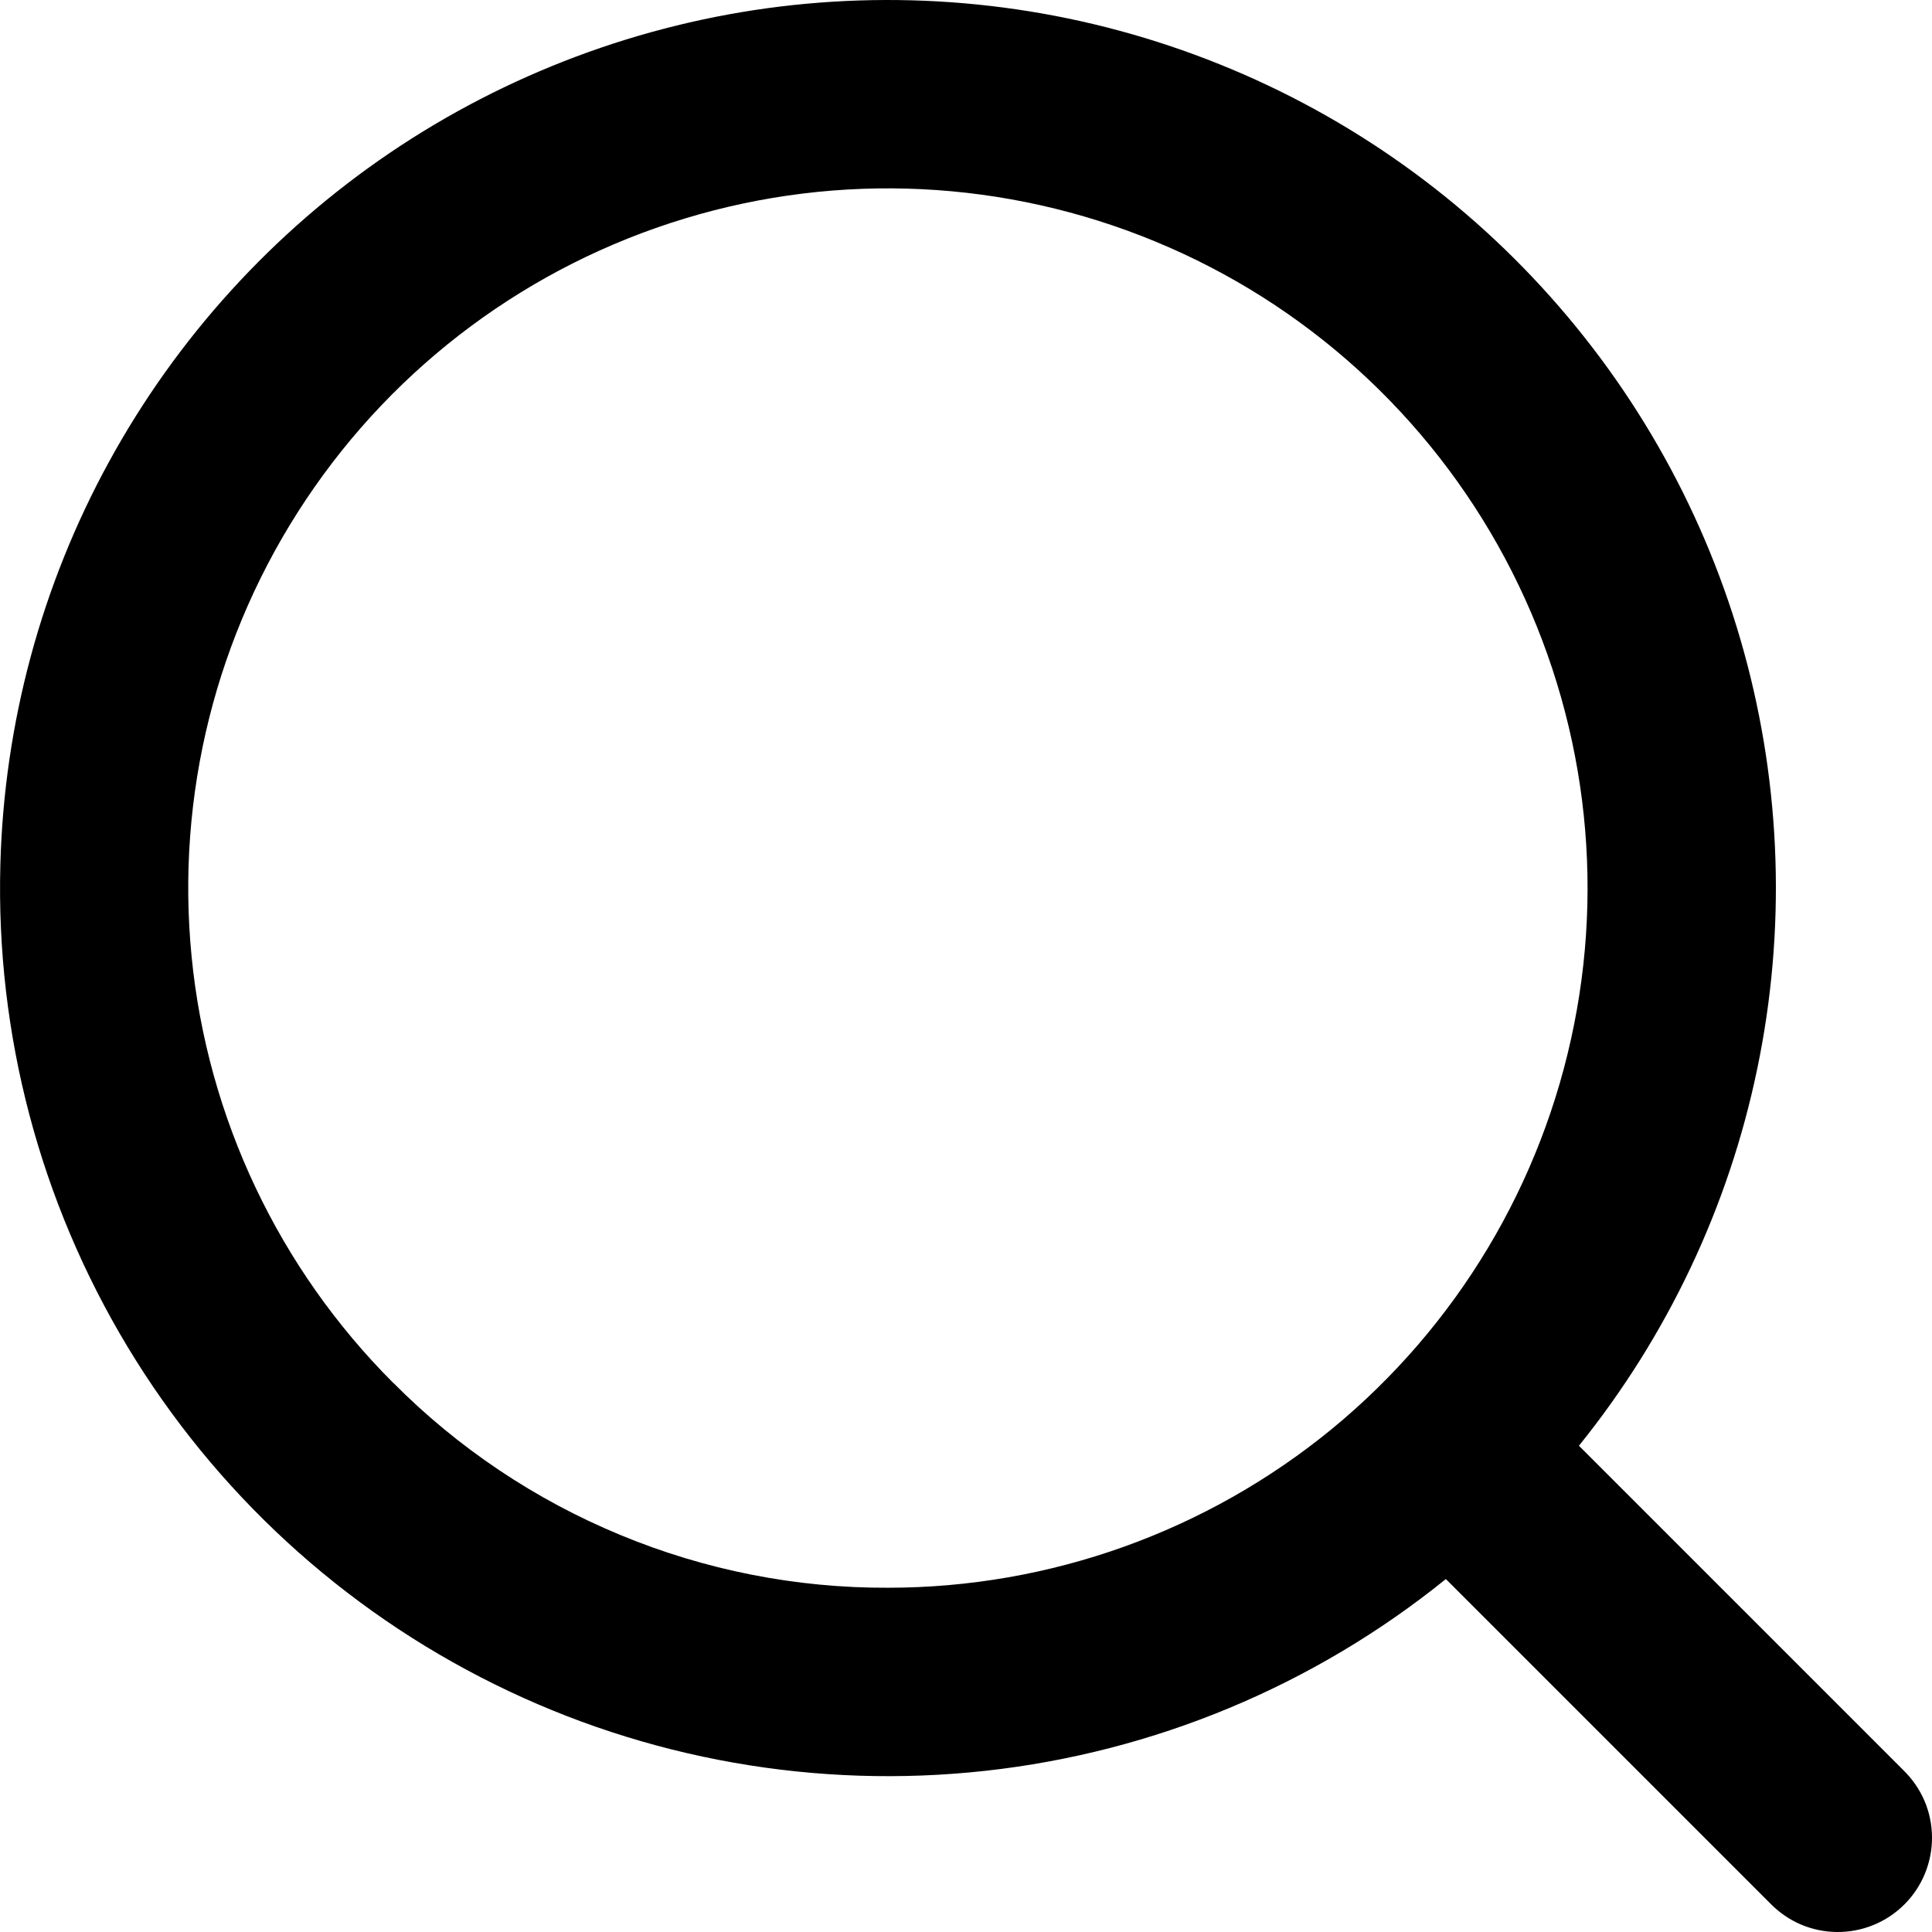
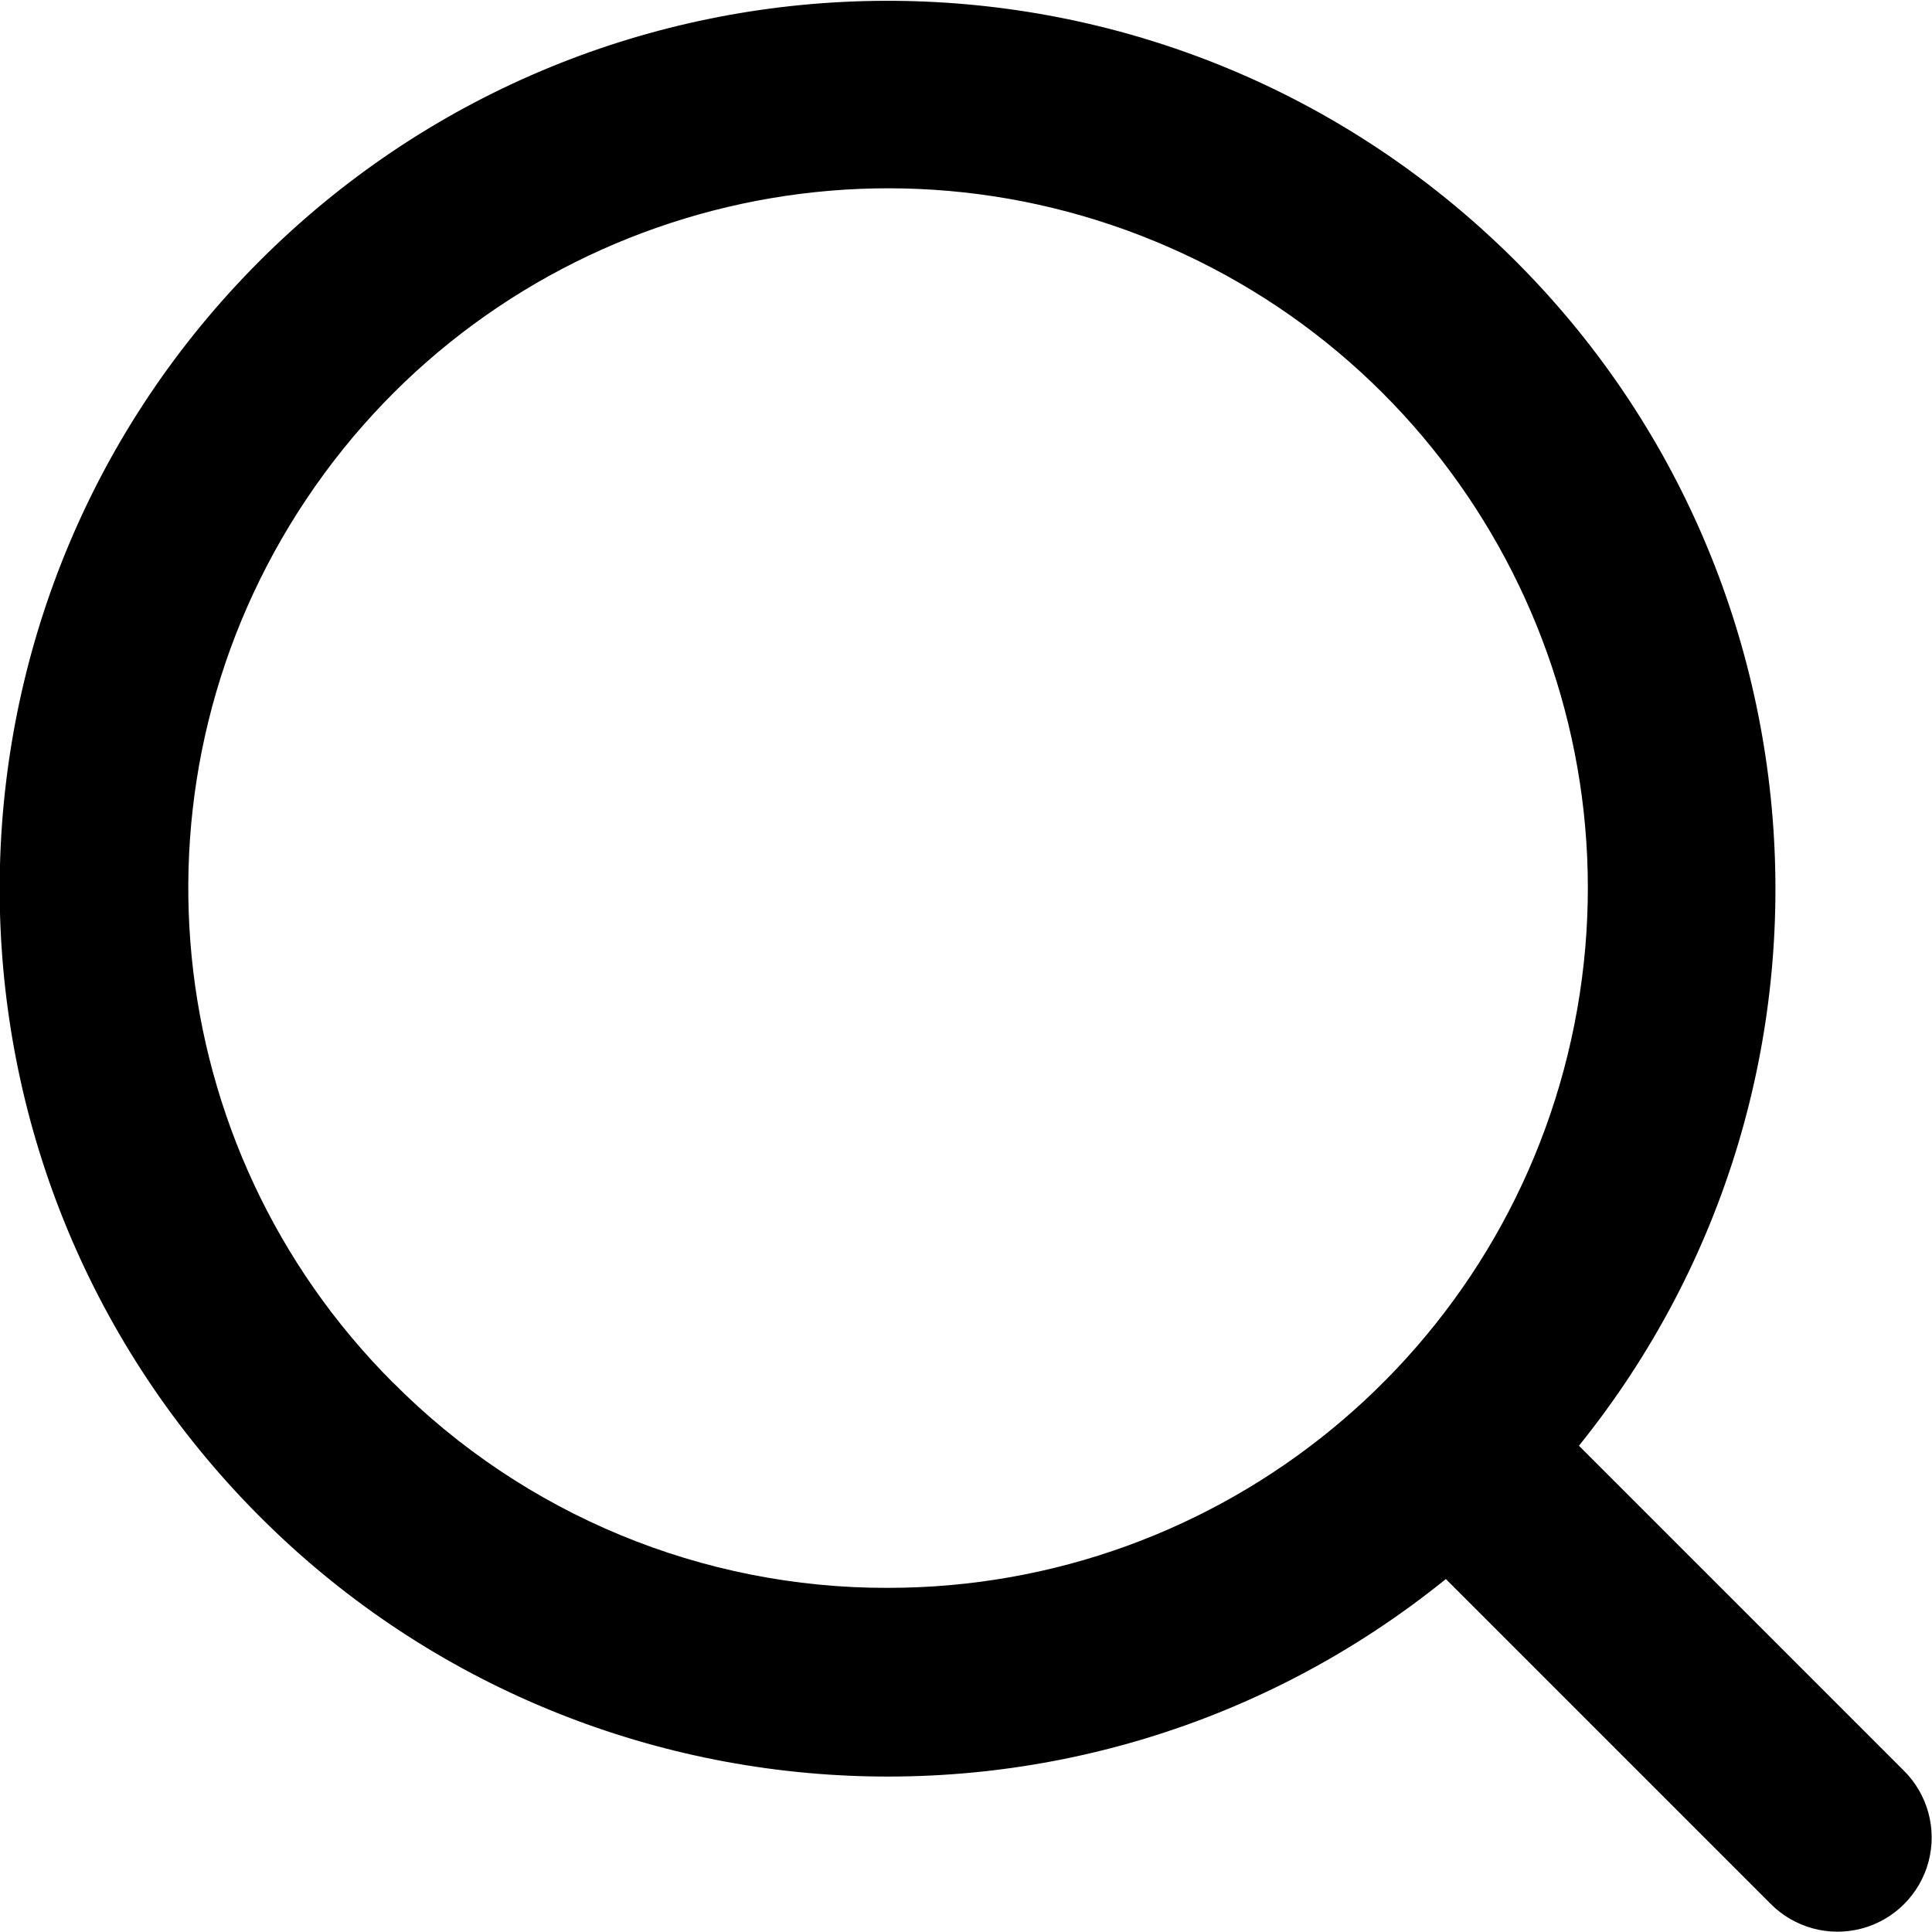
- <svg xmlns="http://www.w3.org/2000/svg" width="16" height="16" viewBox="0 0 16 16" fill="none">
-   <path d="M15.762 14.659L13.076 11.973C13.809 11.064 14.316 9.994 14.553 8.85C14.791 7.706 14.753 6.522 14.442 5.396C14.131 4.27 13.556 3.235 12.765 2.375C11.975 1.515 10.99 0.856 9.894 0.453C8.798 0.049 7.622 -0.087 6.462 0.054C5.303 0.196 4.194 0.612 3.227 1.267C2.26 1.923 1.464 2.799 0.903 3.824C0.342 4.848 0.034 5.992 0.003 7.16C-0.035 8.564 0.331 9.95 1.056 11.153C1.781 12.356 2.836 13.326 4.095 13.948C5.354 14.571 6.766 14.819 8.162 14.665C9.558 14.511 10.881 13.96 11.974 13.077L14.659 15.762C14.731 15.836 14.817 15.896 14.912 15.937C15.007 15.978 15.11 15.999 15.213 16C15.317 16.001 15.419 15.981 15.515 15.942C15.611 15.903 15.698 15.845 15.772 15.771C15.845 15.698 15.903 15.611 15.942 15.515C15.981 15.419 16.001 15.317 16 15.213C15.999 15.11 15.978 15.007 15.937 14.912C15.896 14.817 15.836 14.731 15.762 14.659ZM3.257 11.453C2.309 10.505 1.718 9.258 1.587 7.924C1.455 6.589 1.79 5.251 2.535 4.136C3.279 3.021 4.388 2.199 5.67 1.81C6.953 1.42 8.331 1.488 9.57 2.001C10.809 2.513 11.831 3.44 12.463 4.622C13.095 5.805 13.298 7.17 13.036 8.484C12.775 9.799 12.066 10.983 11.03 11.834C9.993 12.684 8.694 13.149 7.354 13.149C6.593 13.152 5.838 13.003 5.135 12.711C4.432 12.42 3.793 11.992 3.257 11.452V11.453Z" fill="black" />
+ <svg xmlns="http://www.w3.org/2000/svg" width="16" height="16" fill="none" viewBox="0 0 16 16">
+   <path fill="#000" d="M15.762 14.659l-2.686-2.686a7.353 7.353 0 1 0-1.102 1.104l2.685 2.685a.78.78 0 1 0 1.103-1.103zM3.257 11.453a5.795 5.795 0 1 1 4.097 1.697 5.754 5.754 0 0 1-4.097-1.698v.001z" />
</svg>
